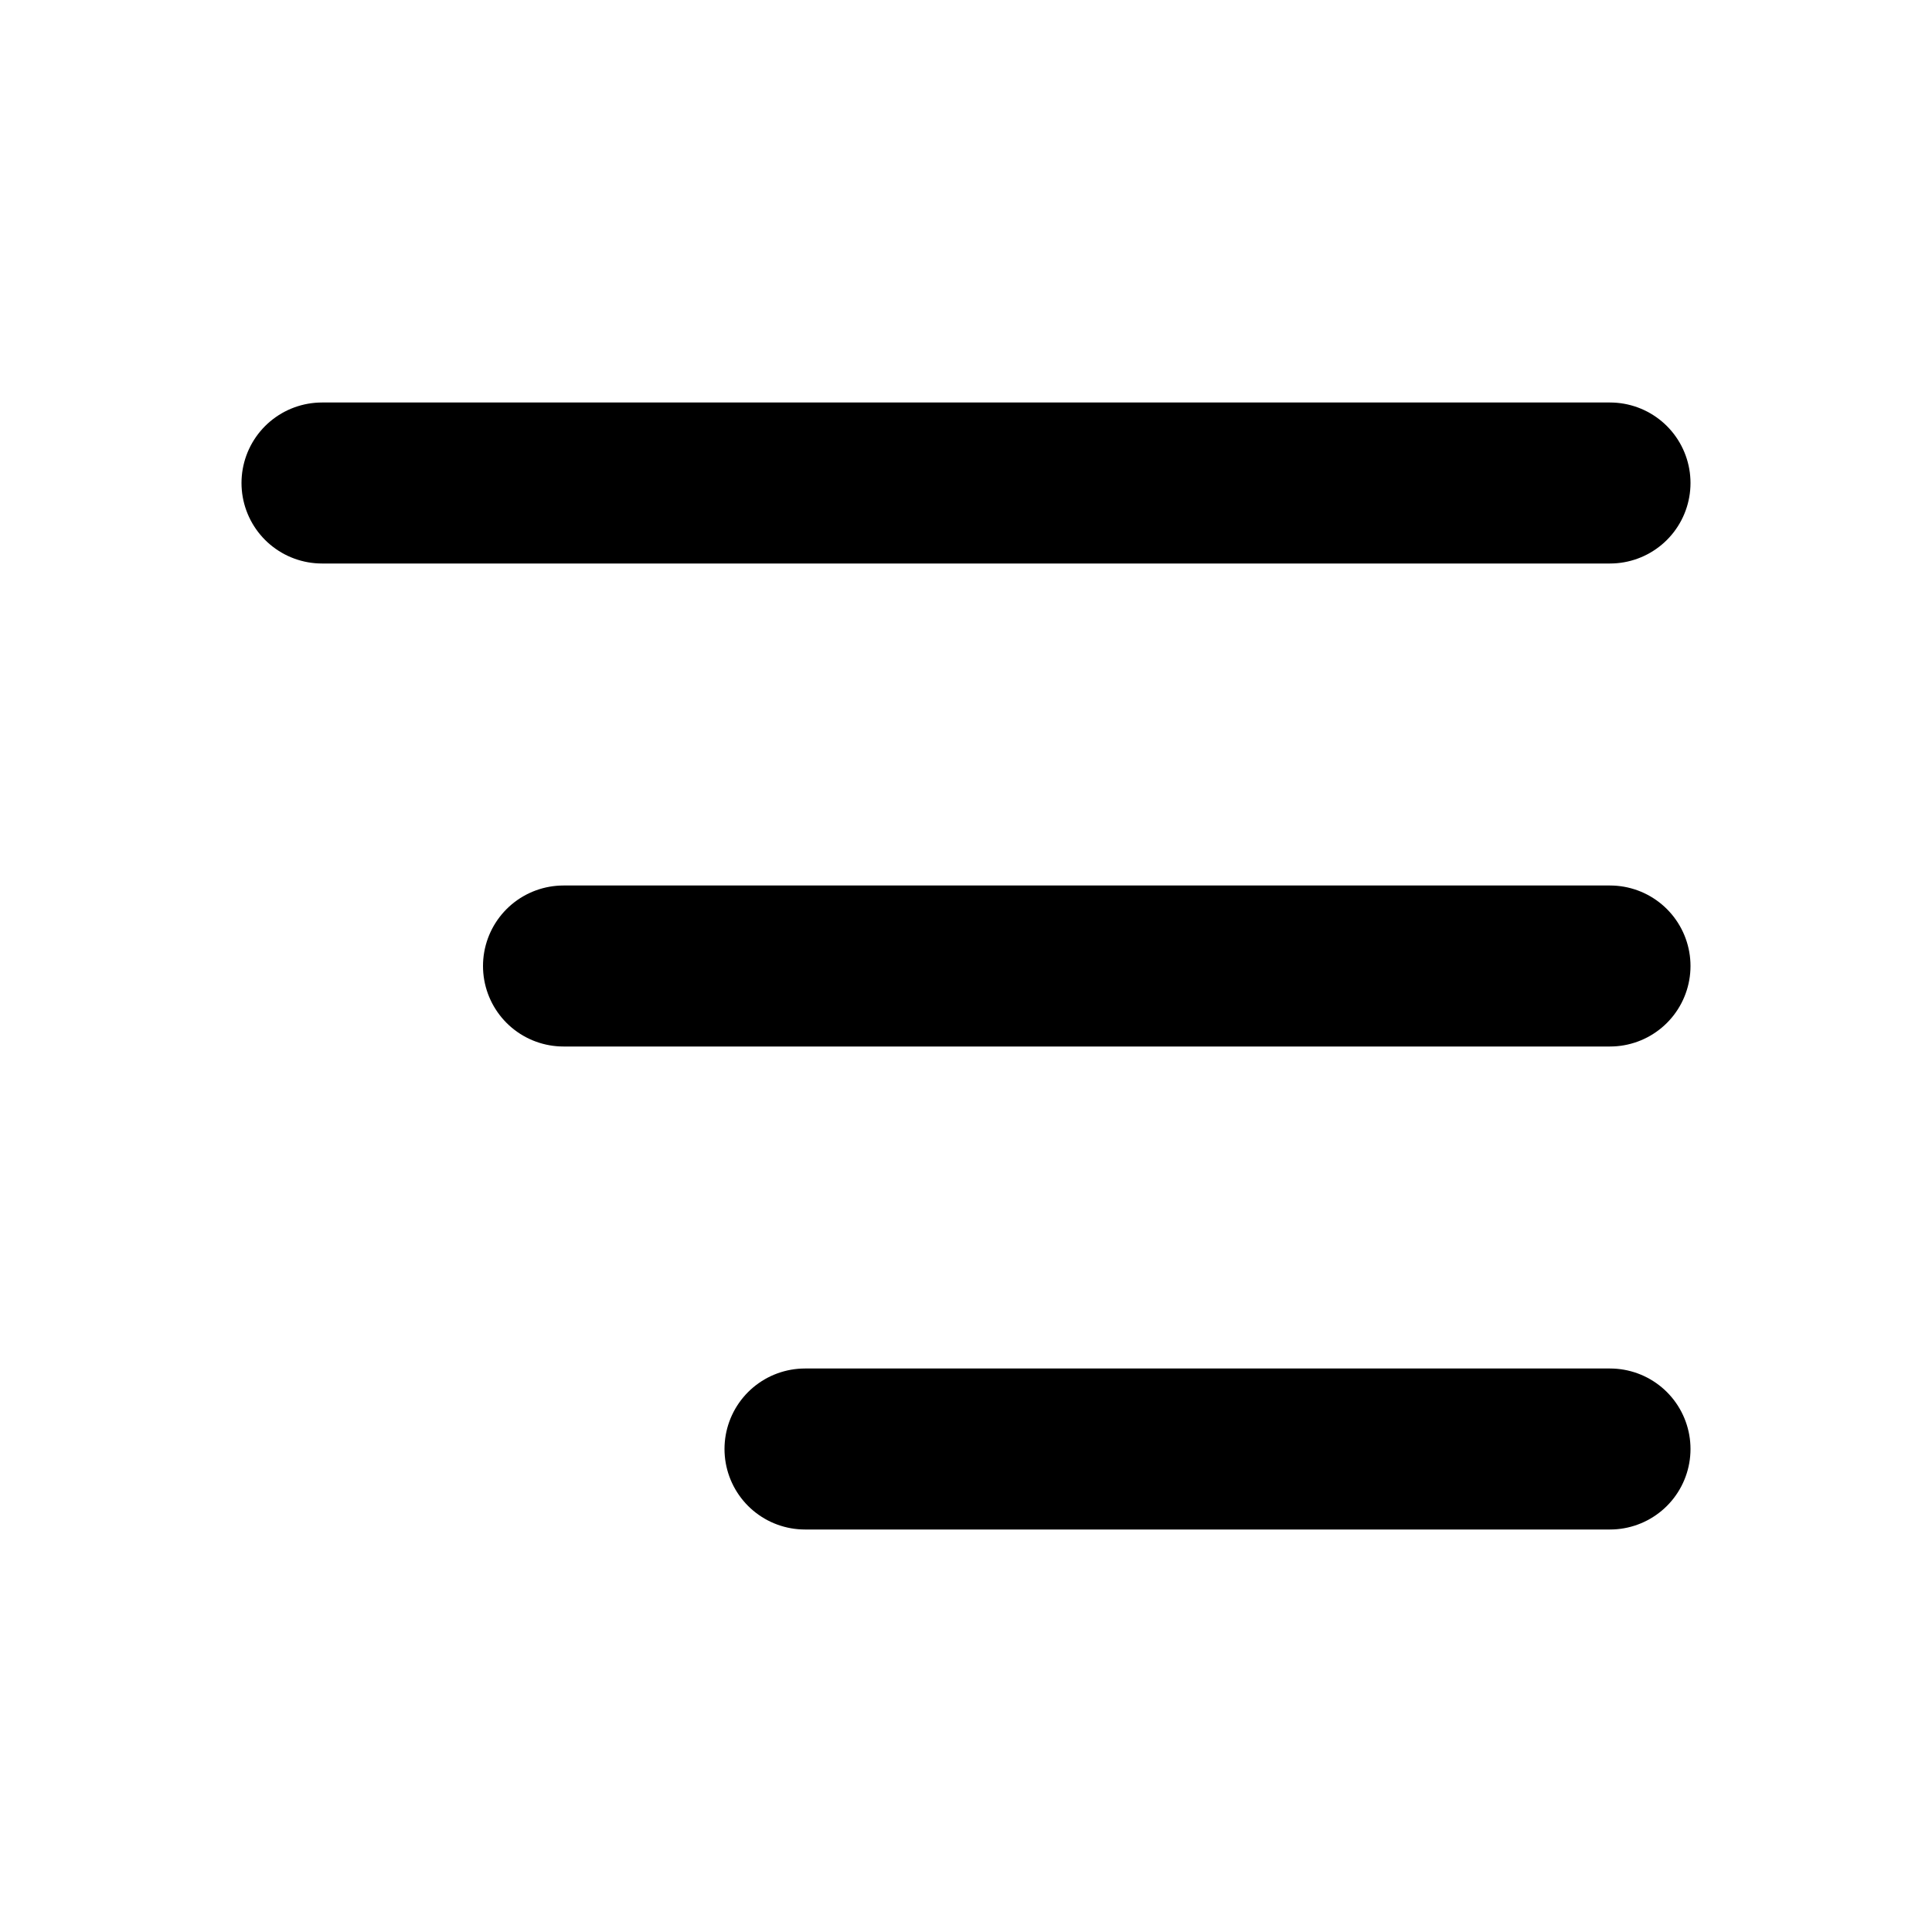
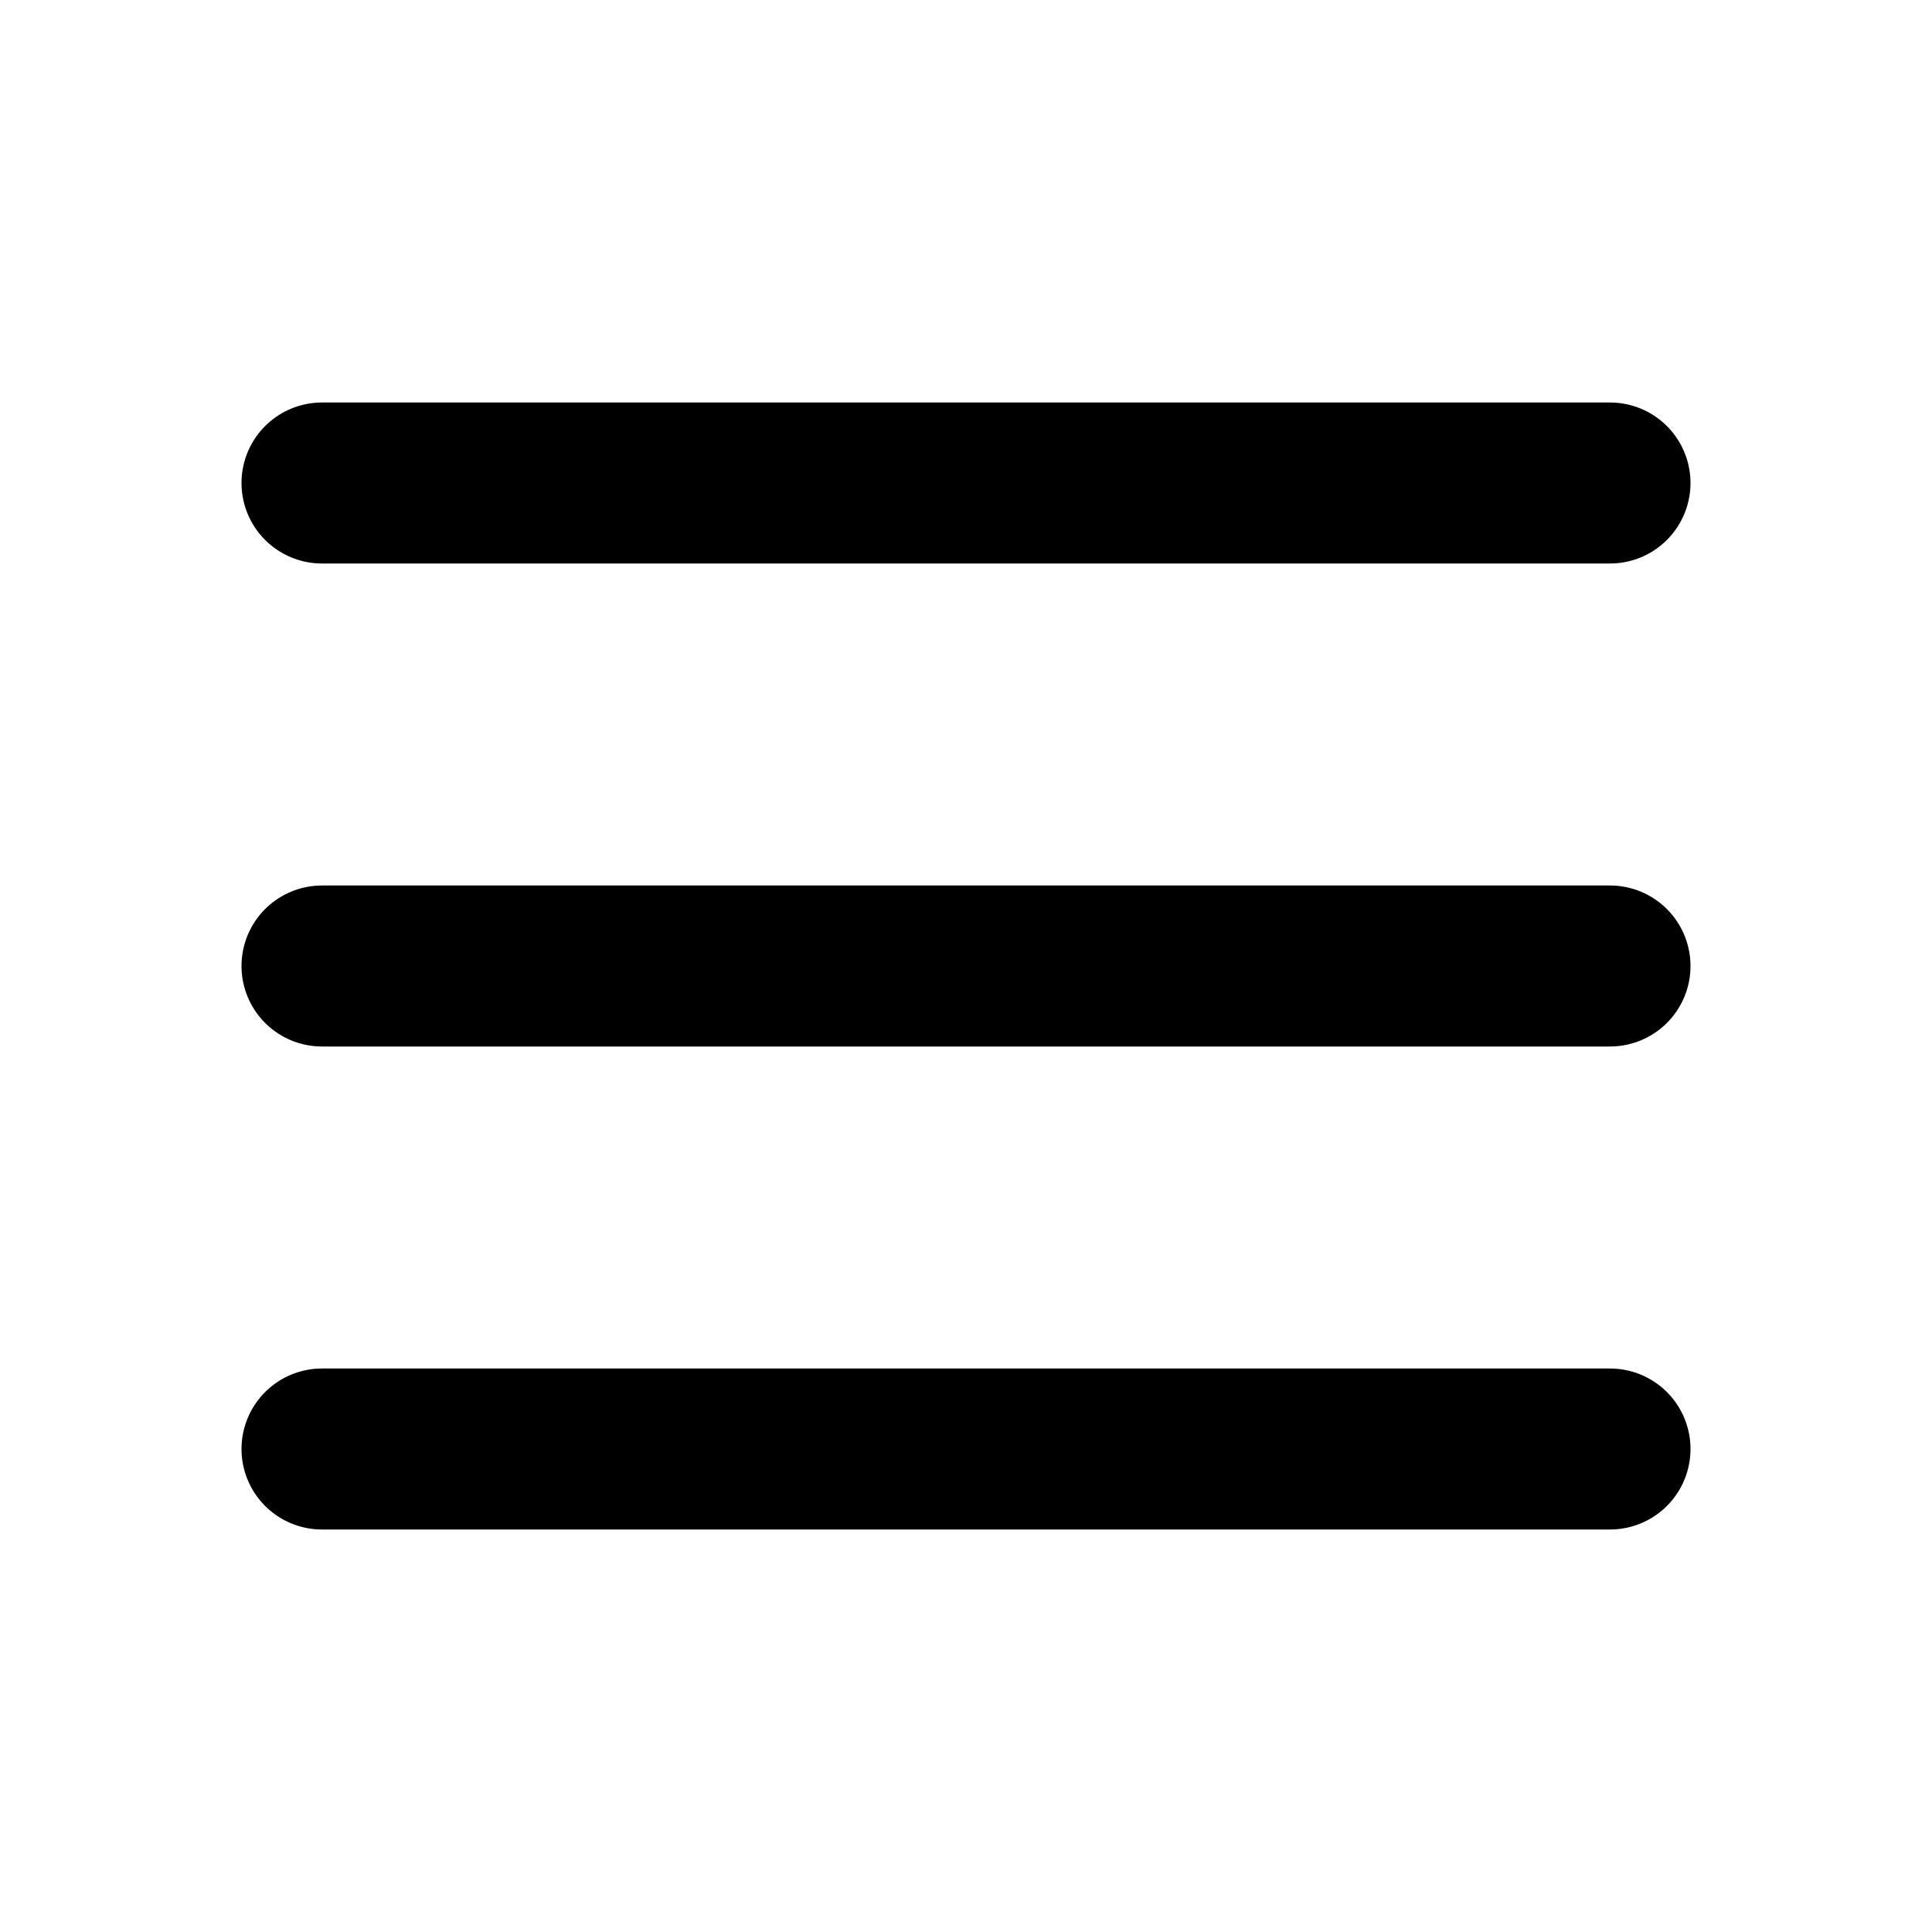
- <svg xmlns="http://www.w3.org/2000/svg" width="24" height="24" viewBox="0 0 24 24" fill="none" stroke="currentColor" stroke-width="2" stroke-linecap="round" stroke-linejoin="round" class="icon icon-tabler icons-tabler-outline icon-tabler-menu-deep">
-   <path stroke="none" d="M0 0h24v24H0z" fill="none" />
+ <svg xmlns="http://www.w3.org/2000/svg" width="24" height="24" viewBox="0 0 24 24" fill="none" stroke="currentColor" stroke-width="2" stroke-linecap="round" stroke-linejoin="round" class="icon icon-tabler icons-tabler-outline icon-tabler-menu">
  <path d="M4 6h16" />
-   <path d="M7 12h13" />
-   <path d="M10 18h10" />
+   <path d="M4 12h16" />
+   <path d="M4 18h16" />
</svg>
